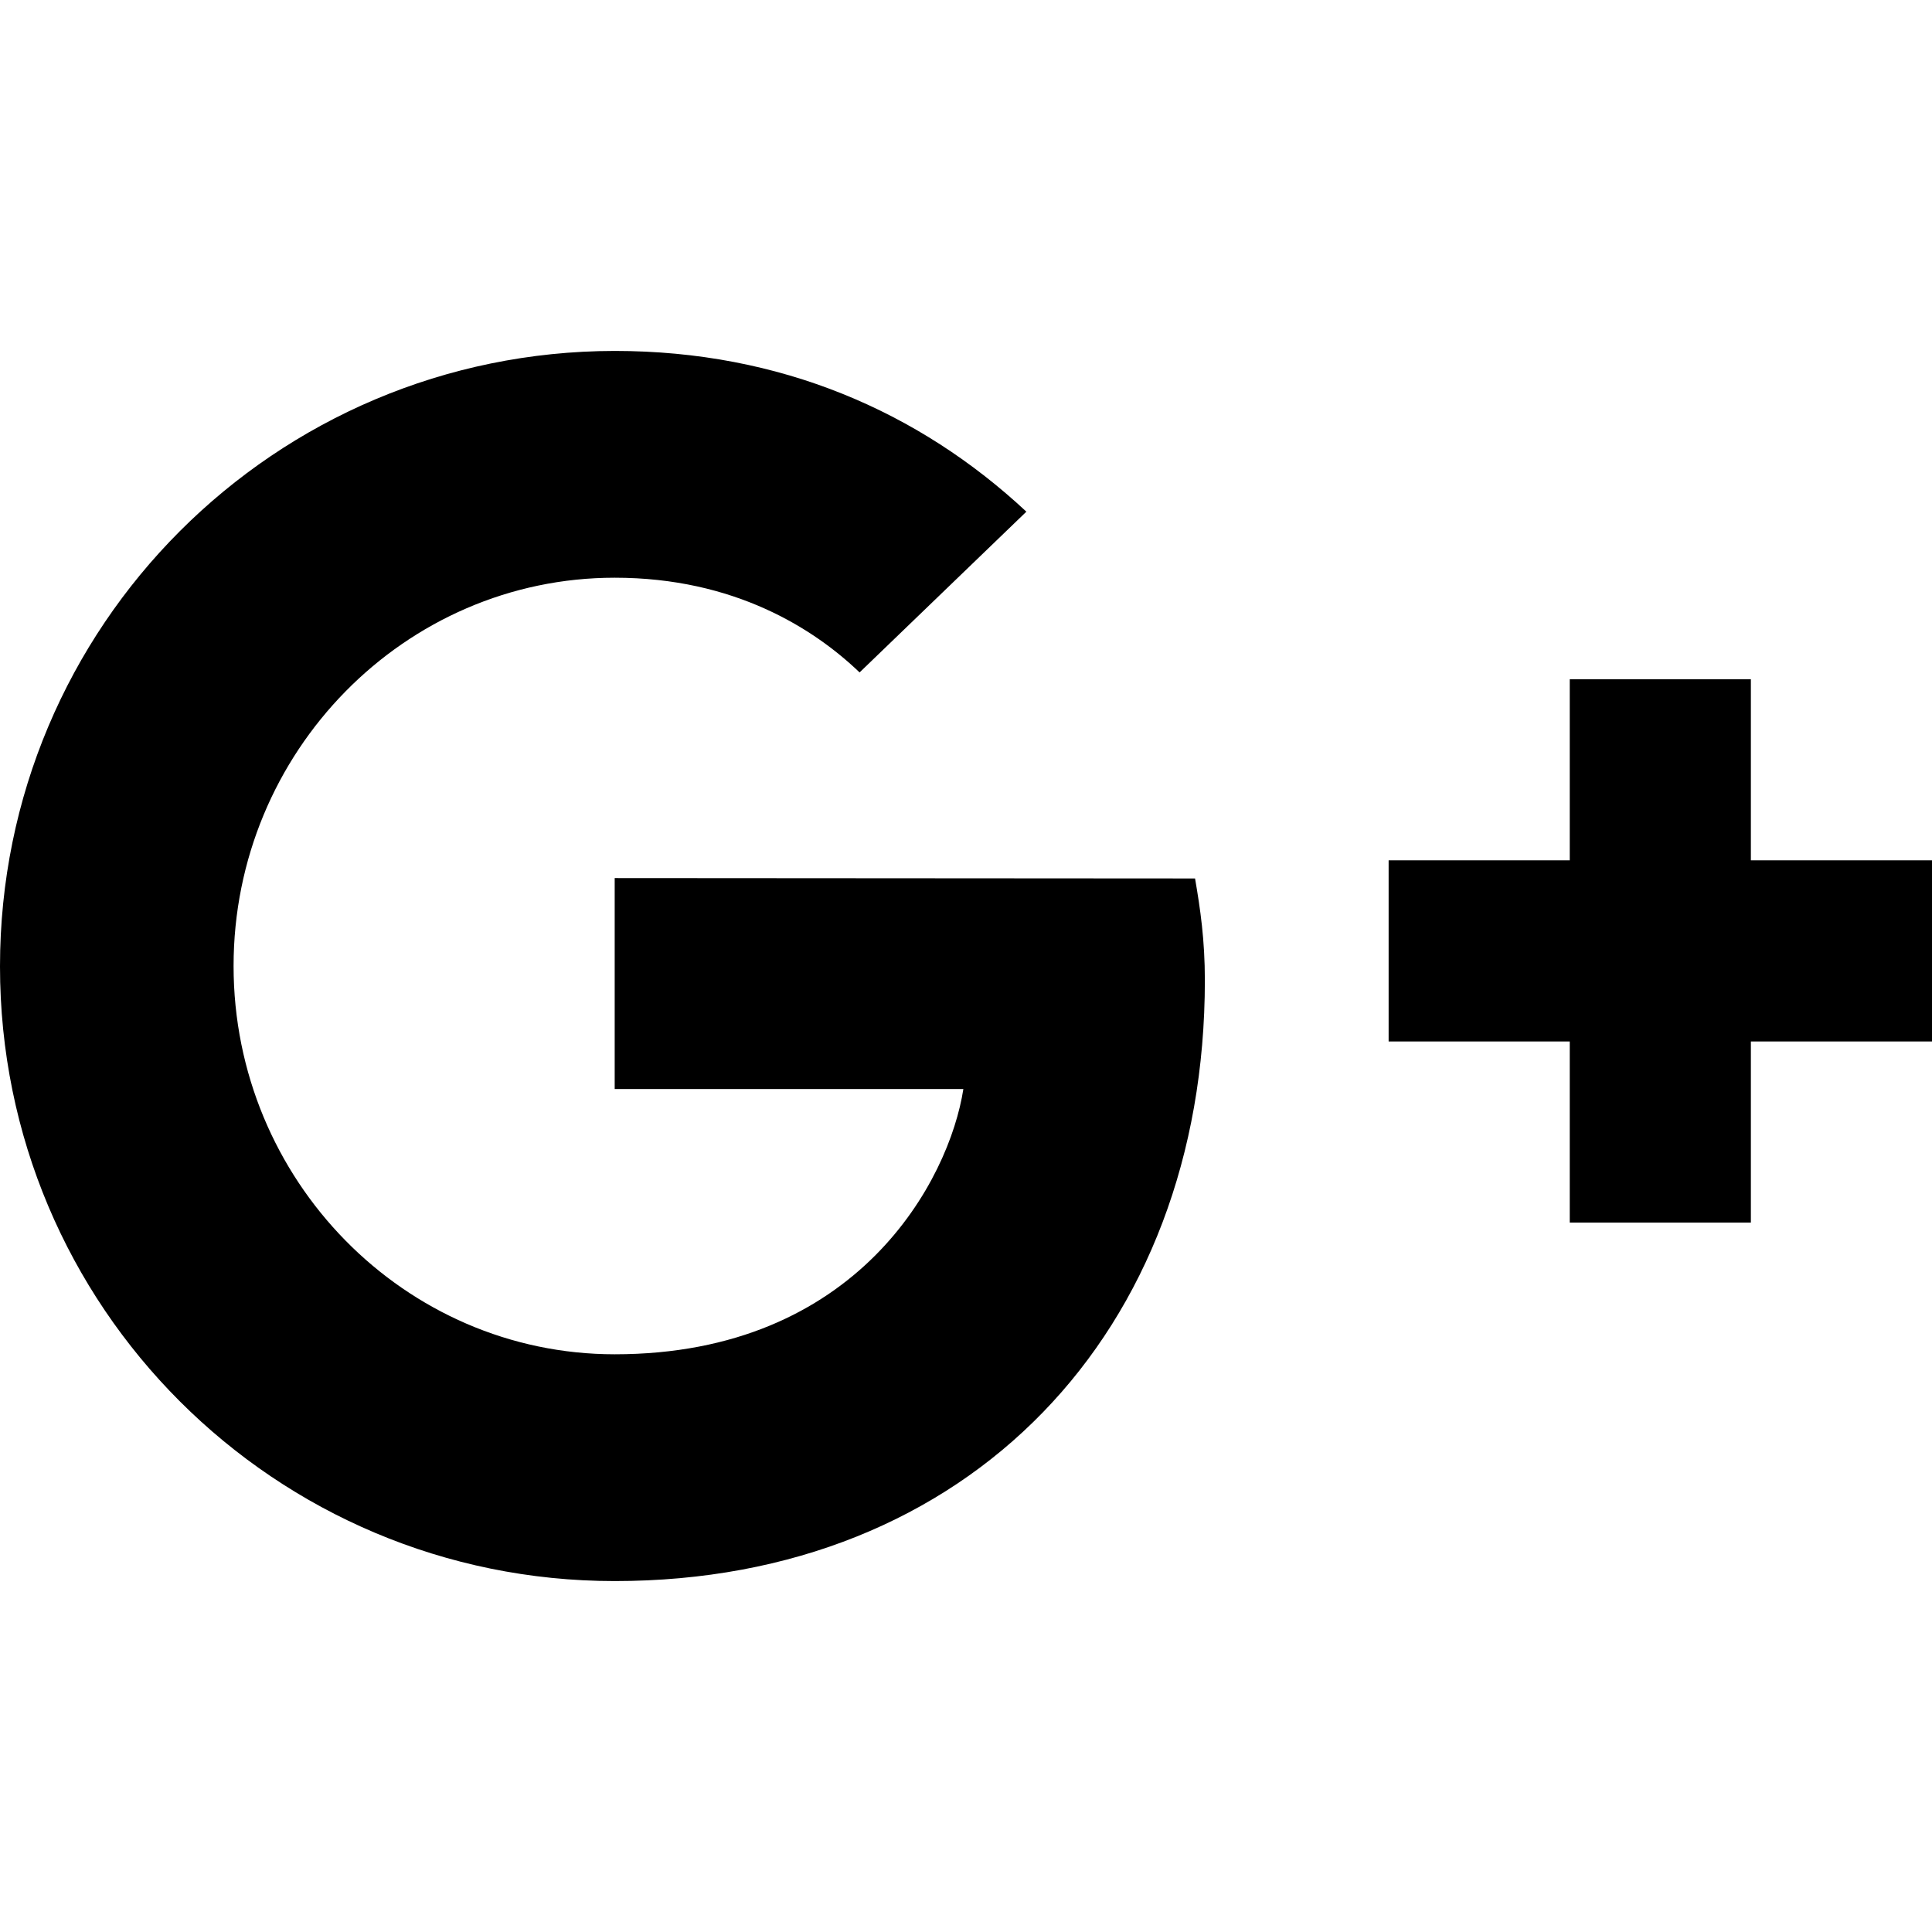
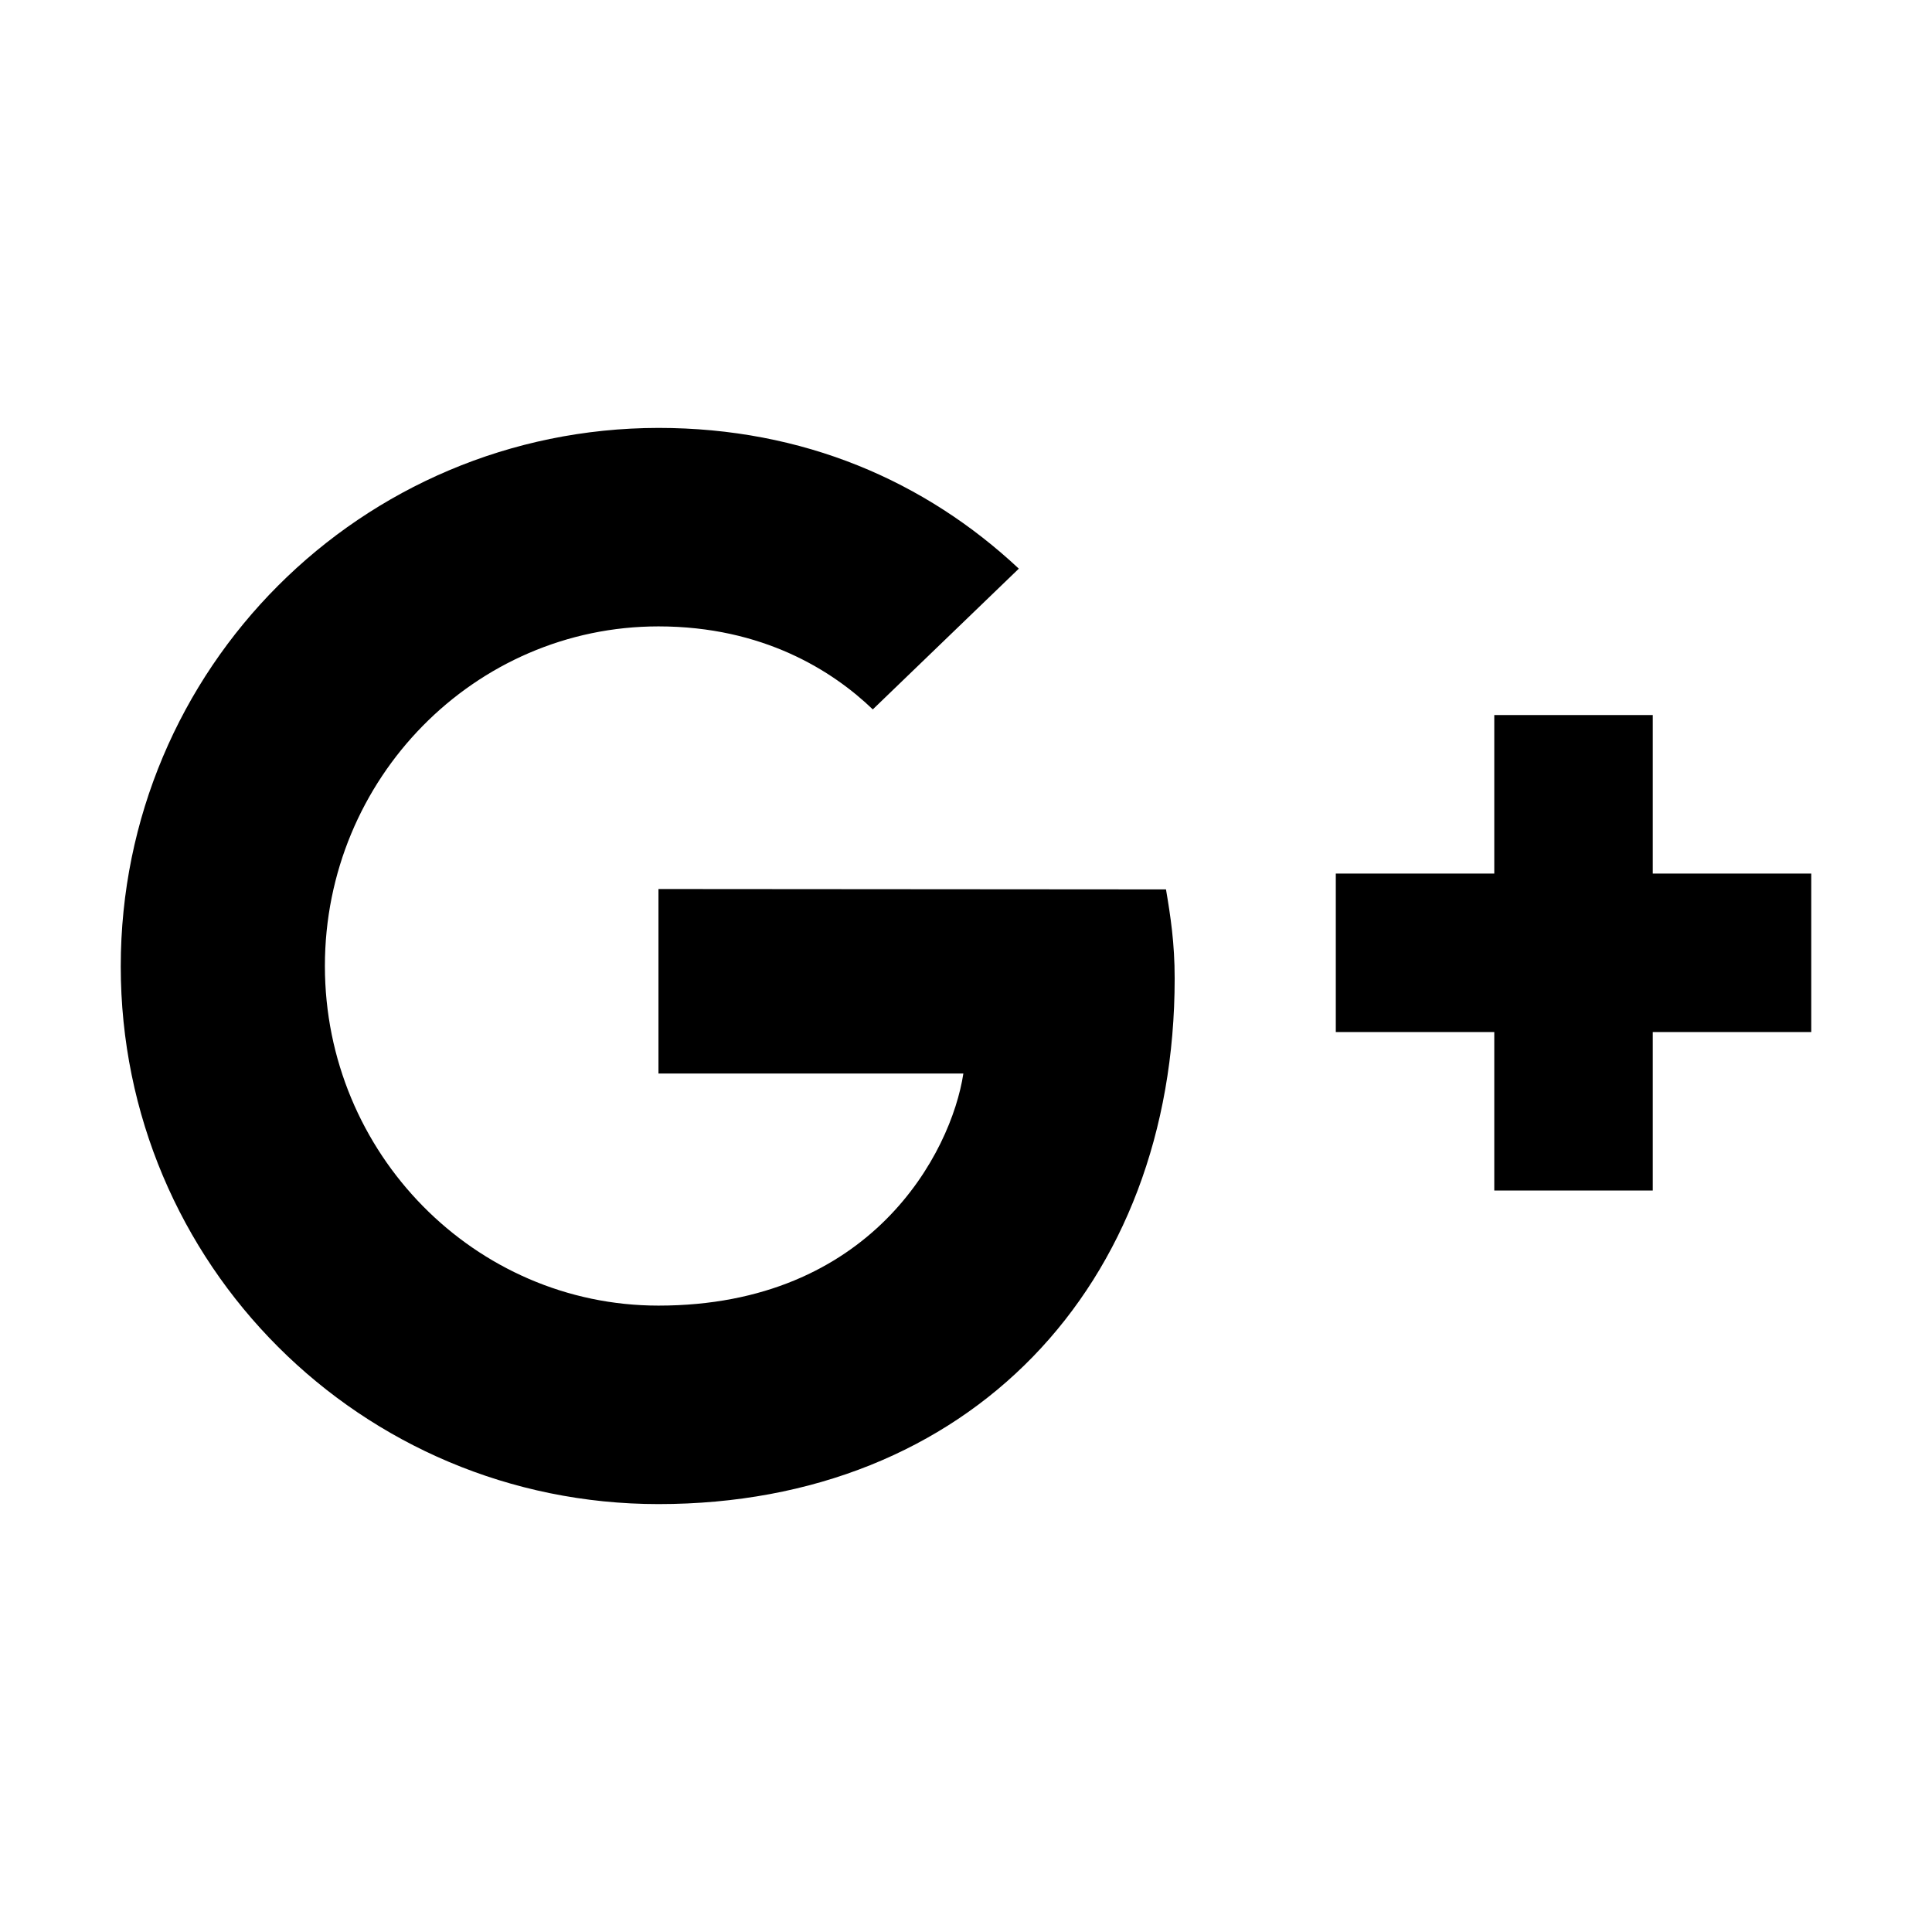
<svg xmlns="http://www.w3.org/2000/svg" viewBox="0 0 512 512">
-   <path d="M162.9 232.7v55.9h92.4c-3.7 24-27.9 70.3-92.4 70.3-55.6 0-101-46.1-101-102.9s45.4-102.9 101-102.9c31.7 0 52.8 13.5 64.9 25.1l44.2-42.6C243.6 109.1 206.8 93 162.9 93 72.8 93.1 0 165.9 0 256.1S72.8 419 162.9 419c94 0 156.4-66.1 156.4-159.2 0-10.7-1.2-18.9-2.6-27l-153.8-.1zM512 228h-48v-48h-48v48h-48v48h48v48h48v-48h48v-48z" />
+   <path d="M174.5 235.6v48.9h80.8c-3.2 21-24.4 61.5-80.8 61.5-48.6 0-88.4-40.3-88.4-90s39.7-90 88.4-90c27.7 0 46.2 11.8 56.8 22l38.7-37.3c-24.8-23.2-57.1-37.3-95.5-37.3C95.7 113.5 32 177.2 32 256.1s63.7 142.5 142.5 142.5c82.3 0 136.8-57.8 136.8-139.3 0-9.4-1.1-16.5-2.3-23.6l-134.5-.1zm305.5-4.1h-42v-42h-42v42h-42v42h42v42h42v-42h42v-42z" />
</svg>
